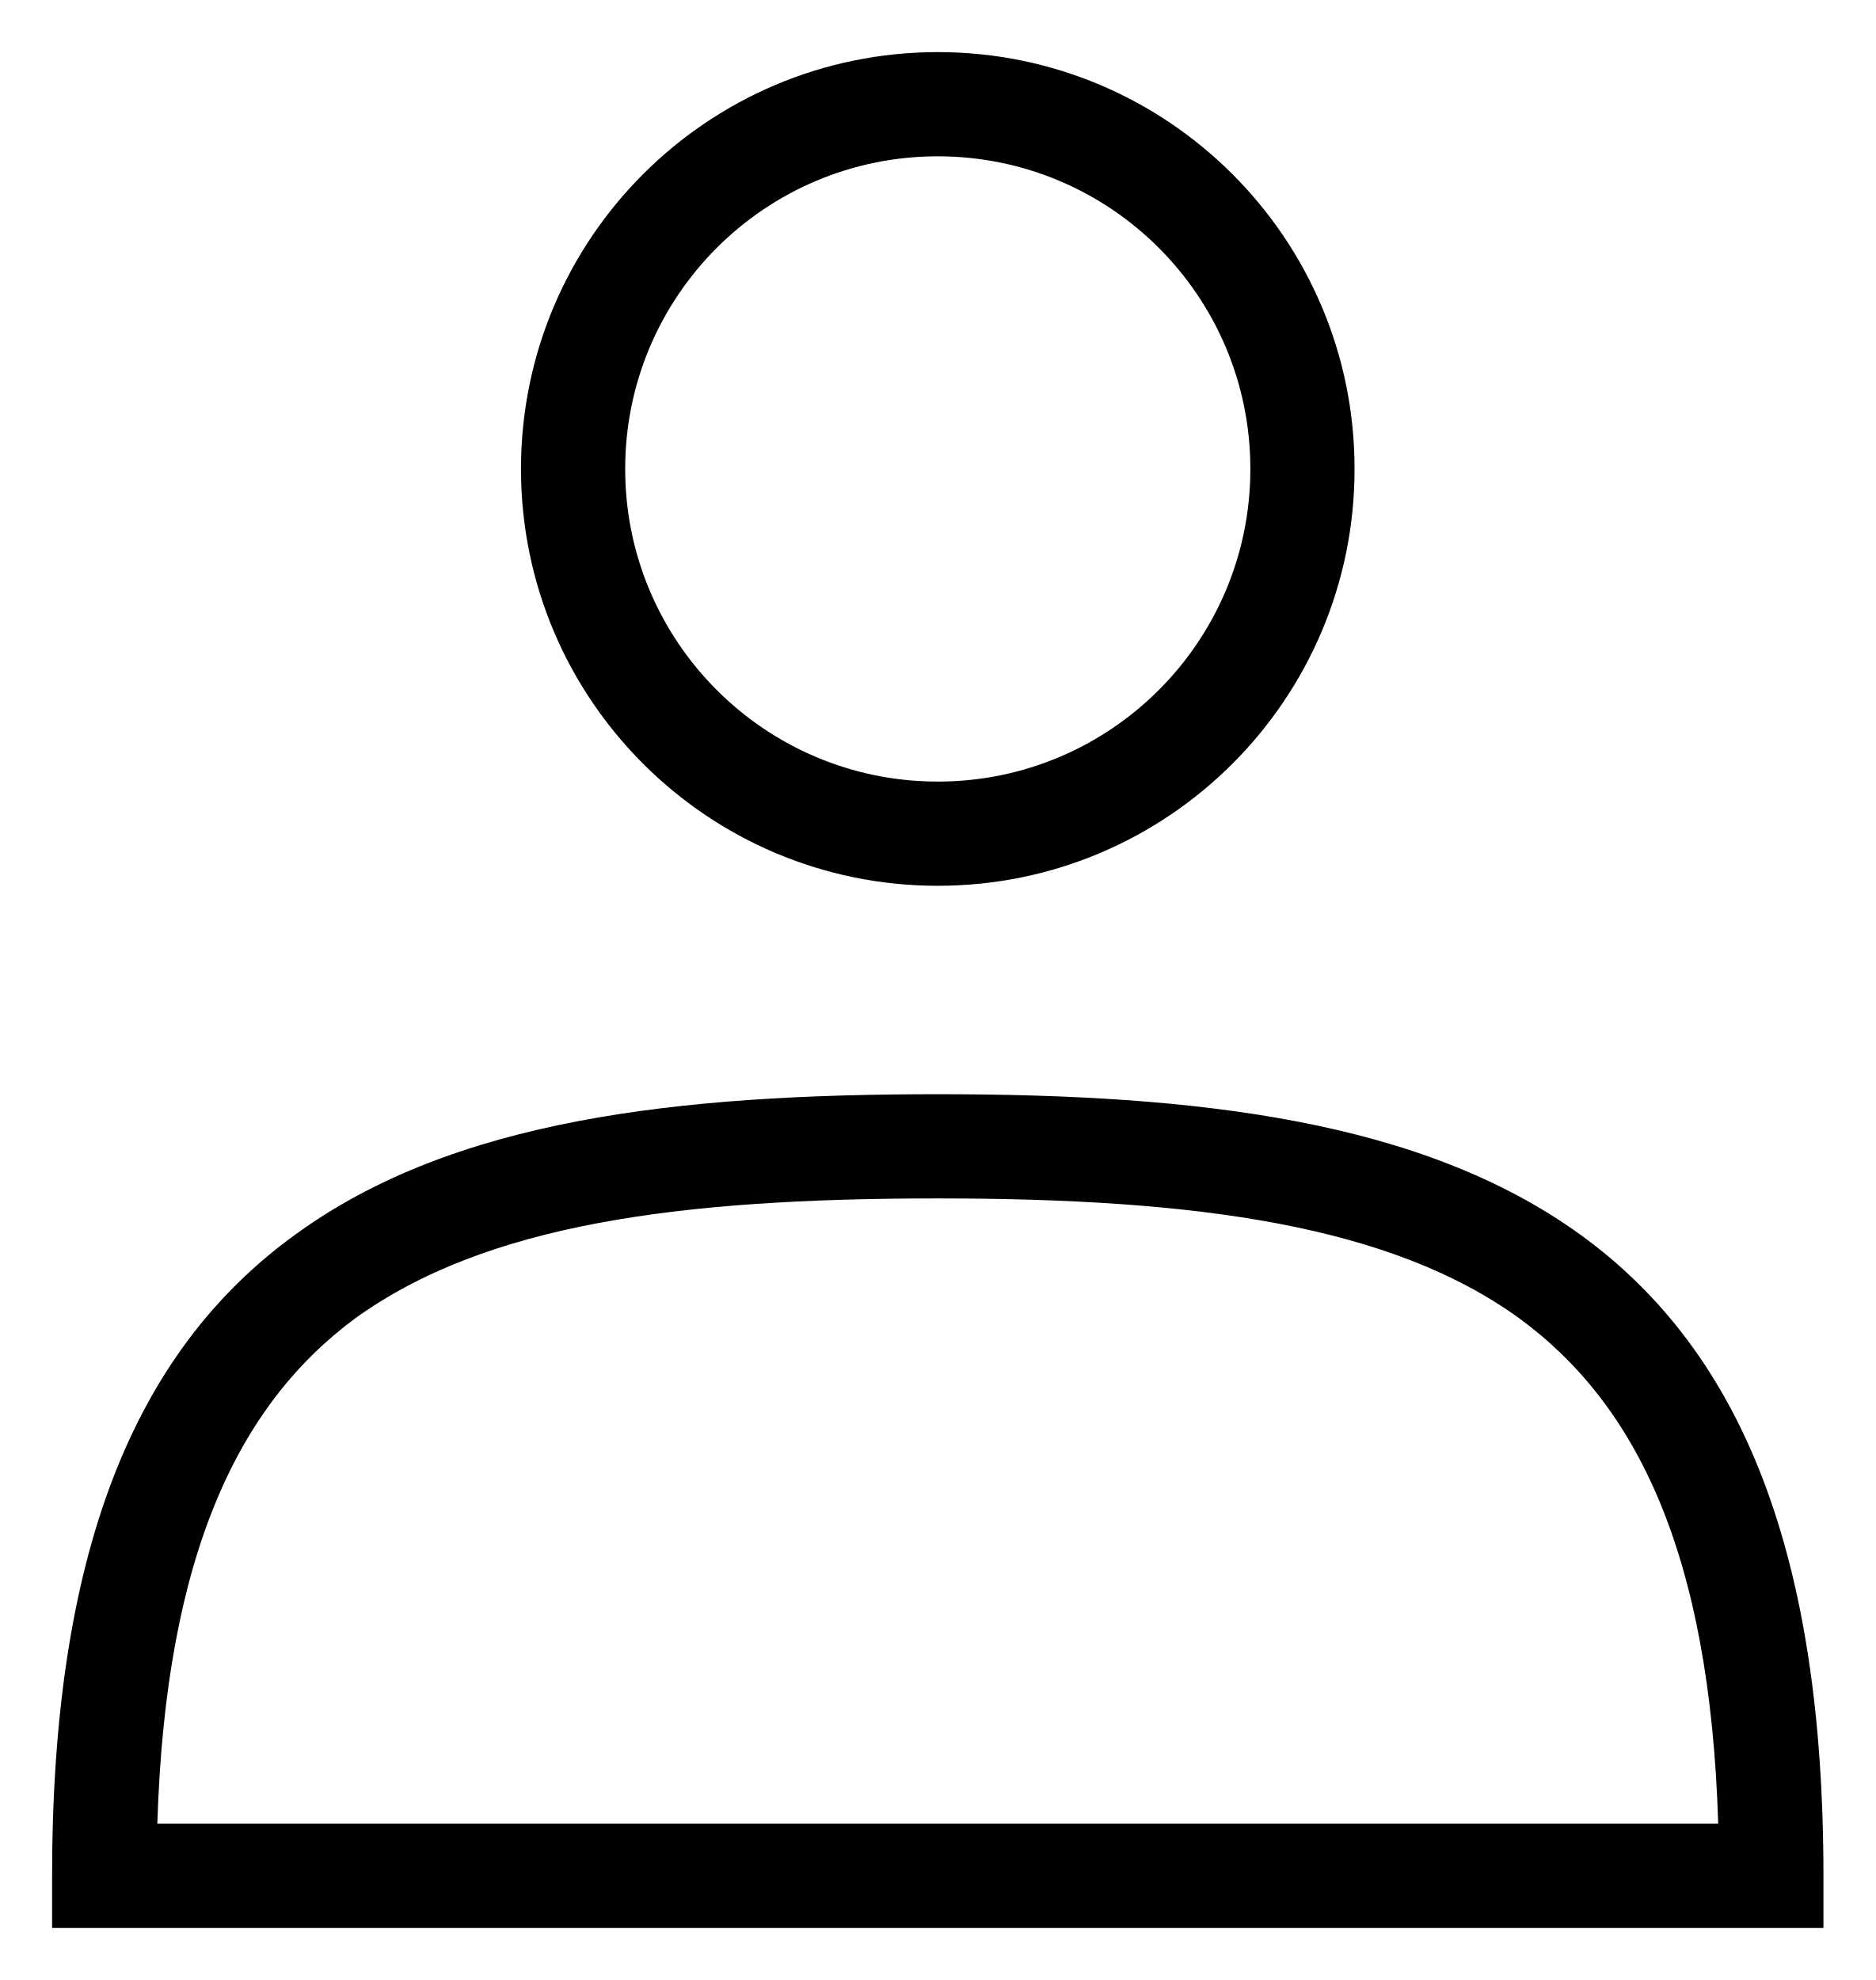
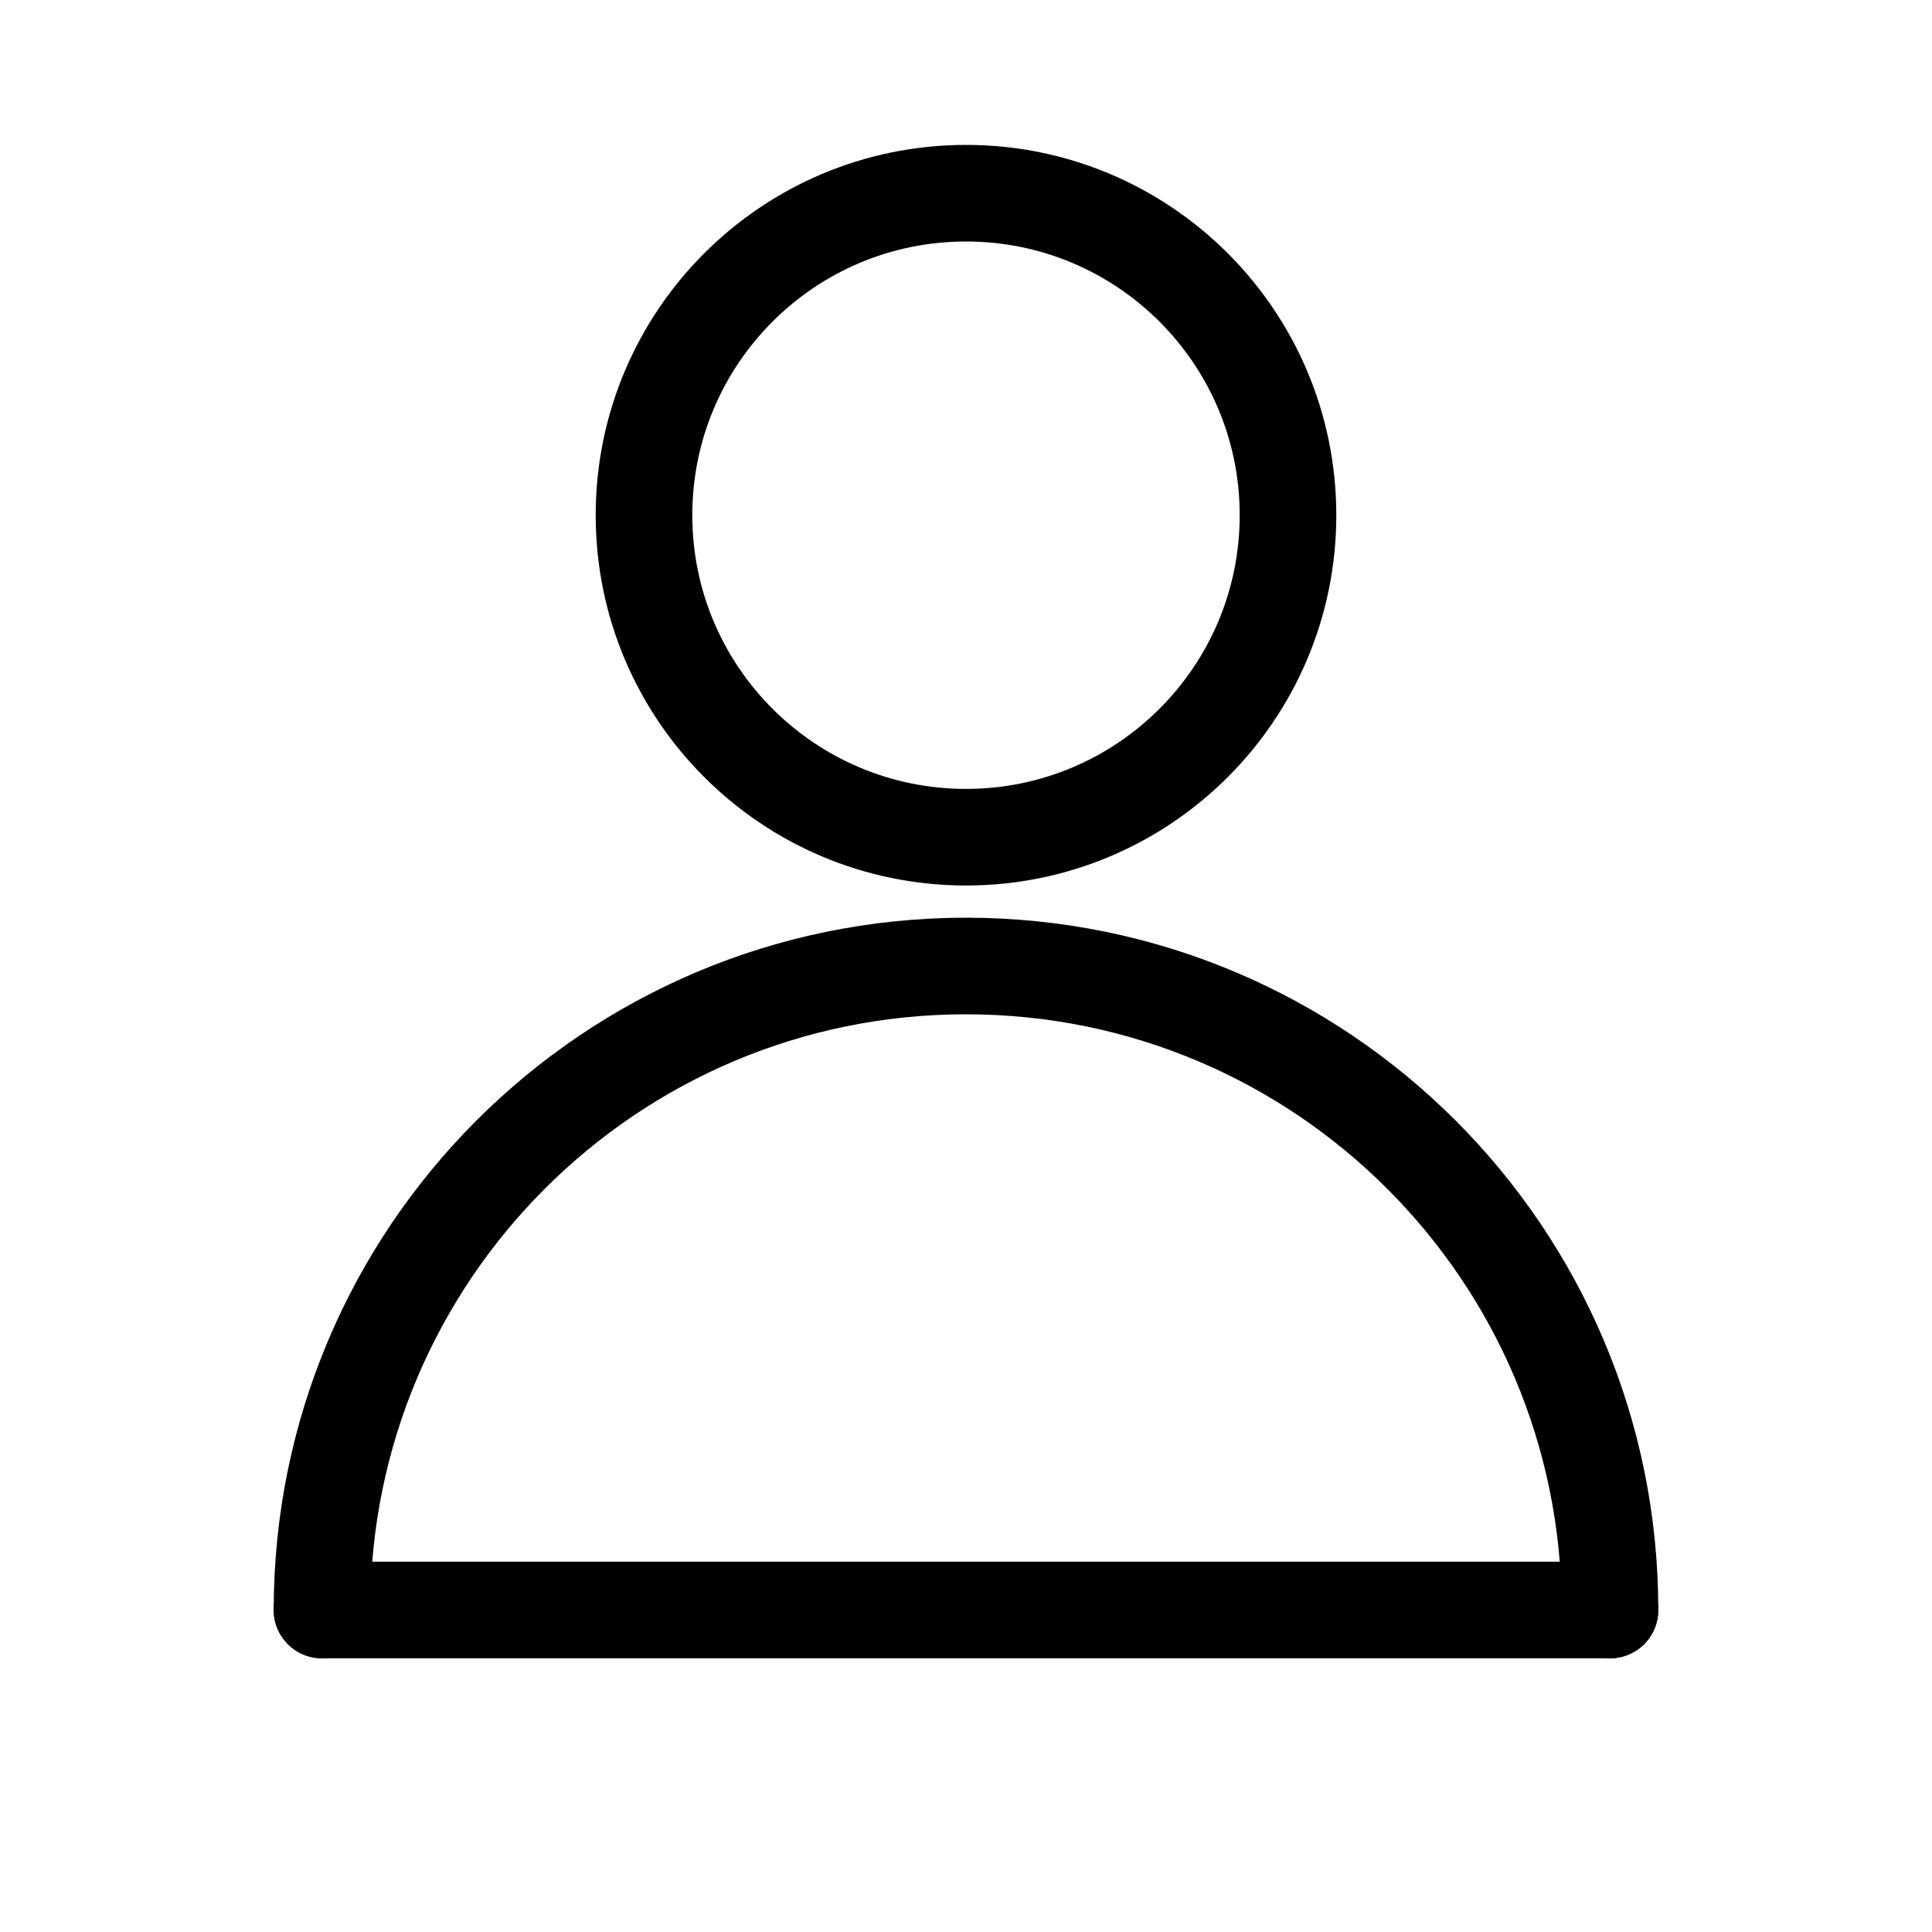
- <svg xmlns="http://www.w3.org/2000/svg" fill="none" class="icon icon-account" viewBox="0 0 18 19">
-   <path fill="currentColor" fill-rule="evenodd" d="M6 4.5a3 3 0 1 1 6 0 3 3 0 0 1-6 0m3-4a4 4 0 1 0 0 8 4 4 0 0 0 0-8m5.58 12.15c1.12.82 1.83 2.24 1.91 4.85H1.51c.08-2.6.79-4.03 1.9-4.85C4.66 11.75 6.5 11.5 9 11.5s4.35.26 5.58 1.15M9 10.5c-2.5 0-4.65.24-6.17 1.35C1.27 12.98.5 14.93.5 18v.5h17V18c0-3.07-.77-5.02-2.33-6.15-1.52-1.1-3.67-1.35-6.17-1.35" clip-rule="evenodd" />
+ <svg xmlns="http://www.w3.org/2000/svg" class="icon icon-account" width="30" height="30" viewBox="0 0 30 30" fill="none">
+   <path d="M25 25C25 19.477 20.523 15 15 15C9.477 15 5 19.477 5 25" stroke="black" stroke-width="1.5" stroke-linecap="round" />
+   <path d="M5 25H25" stroke="black" stroke-width="1.5" stroke-linecap="round" />
+   <circle cx="15" cy="8" r="5" stroke="black" stroke-width="1.5" />
</svg>
